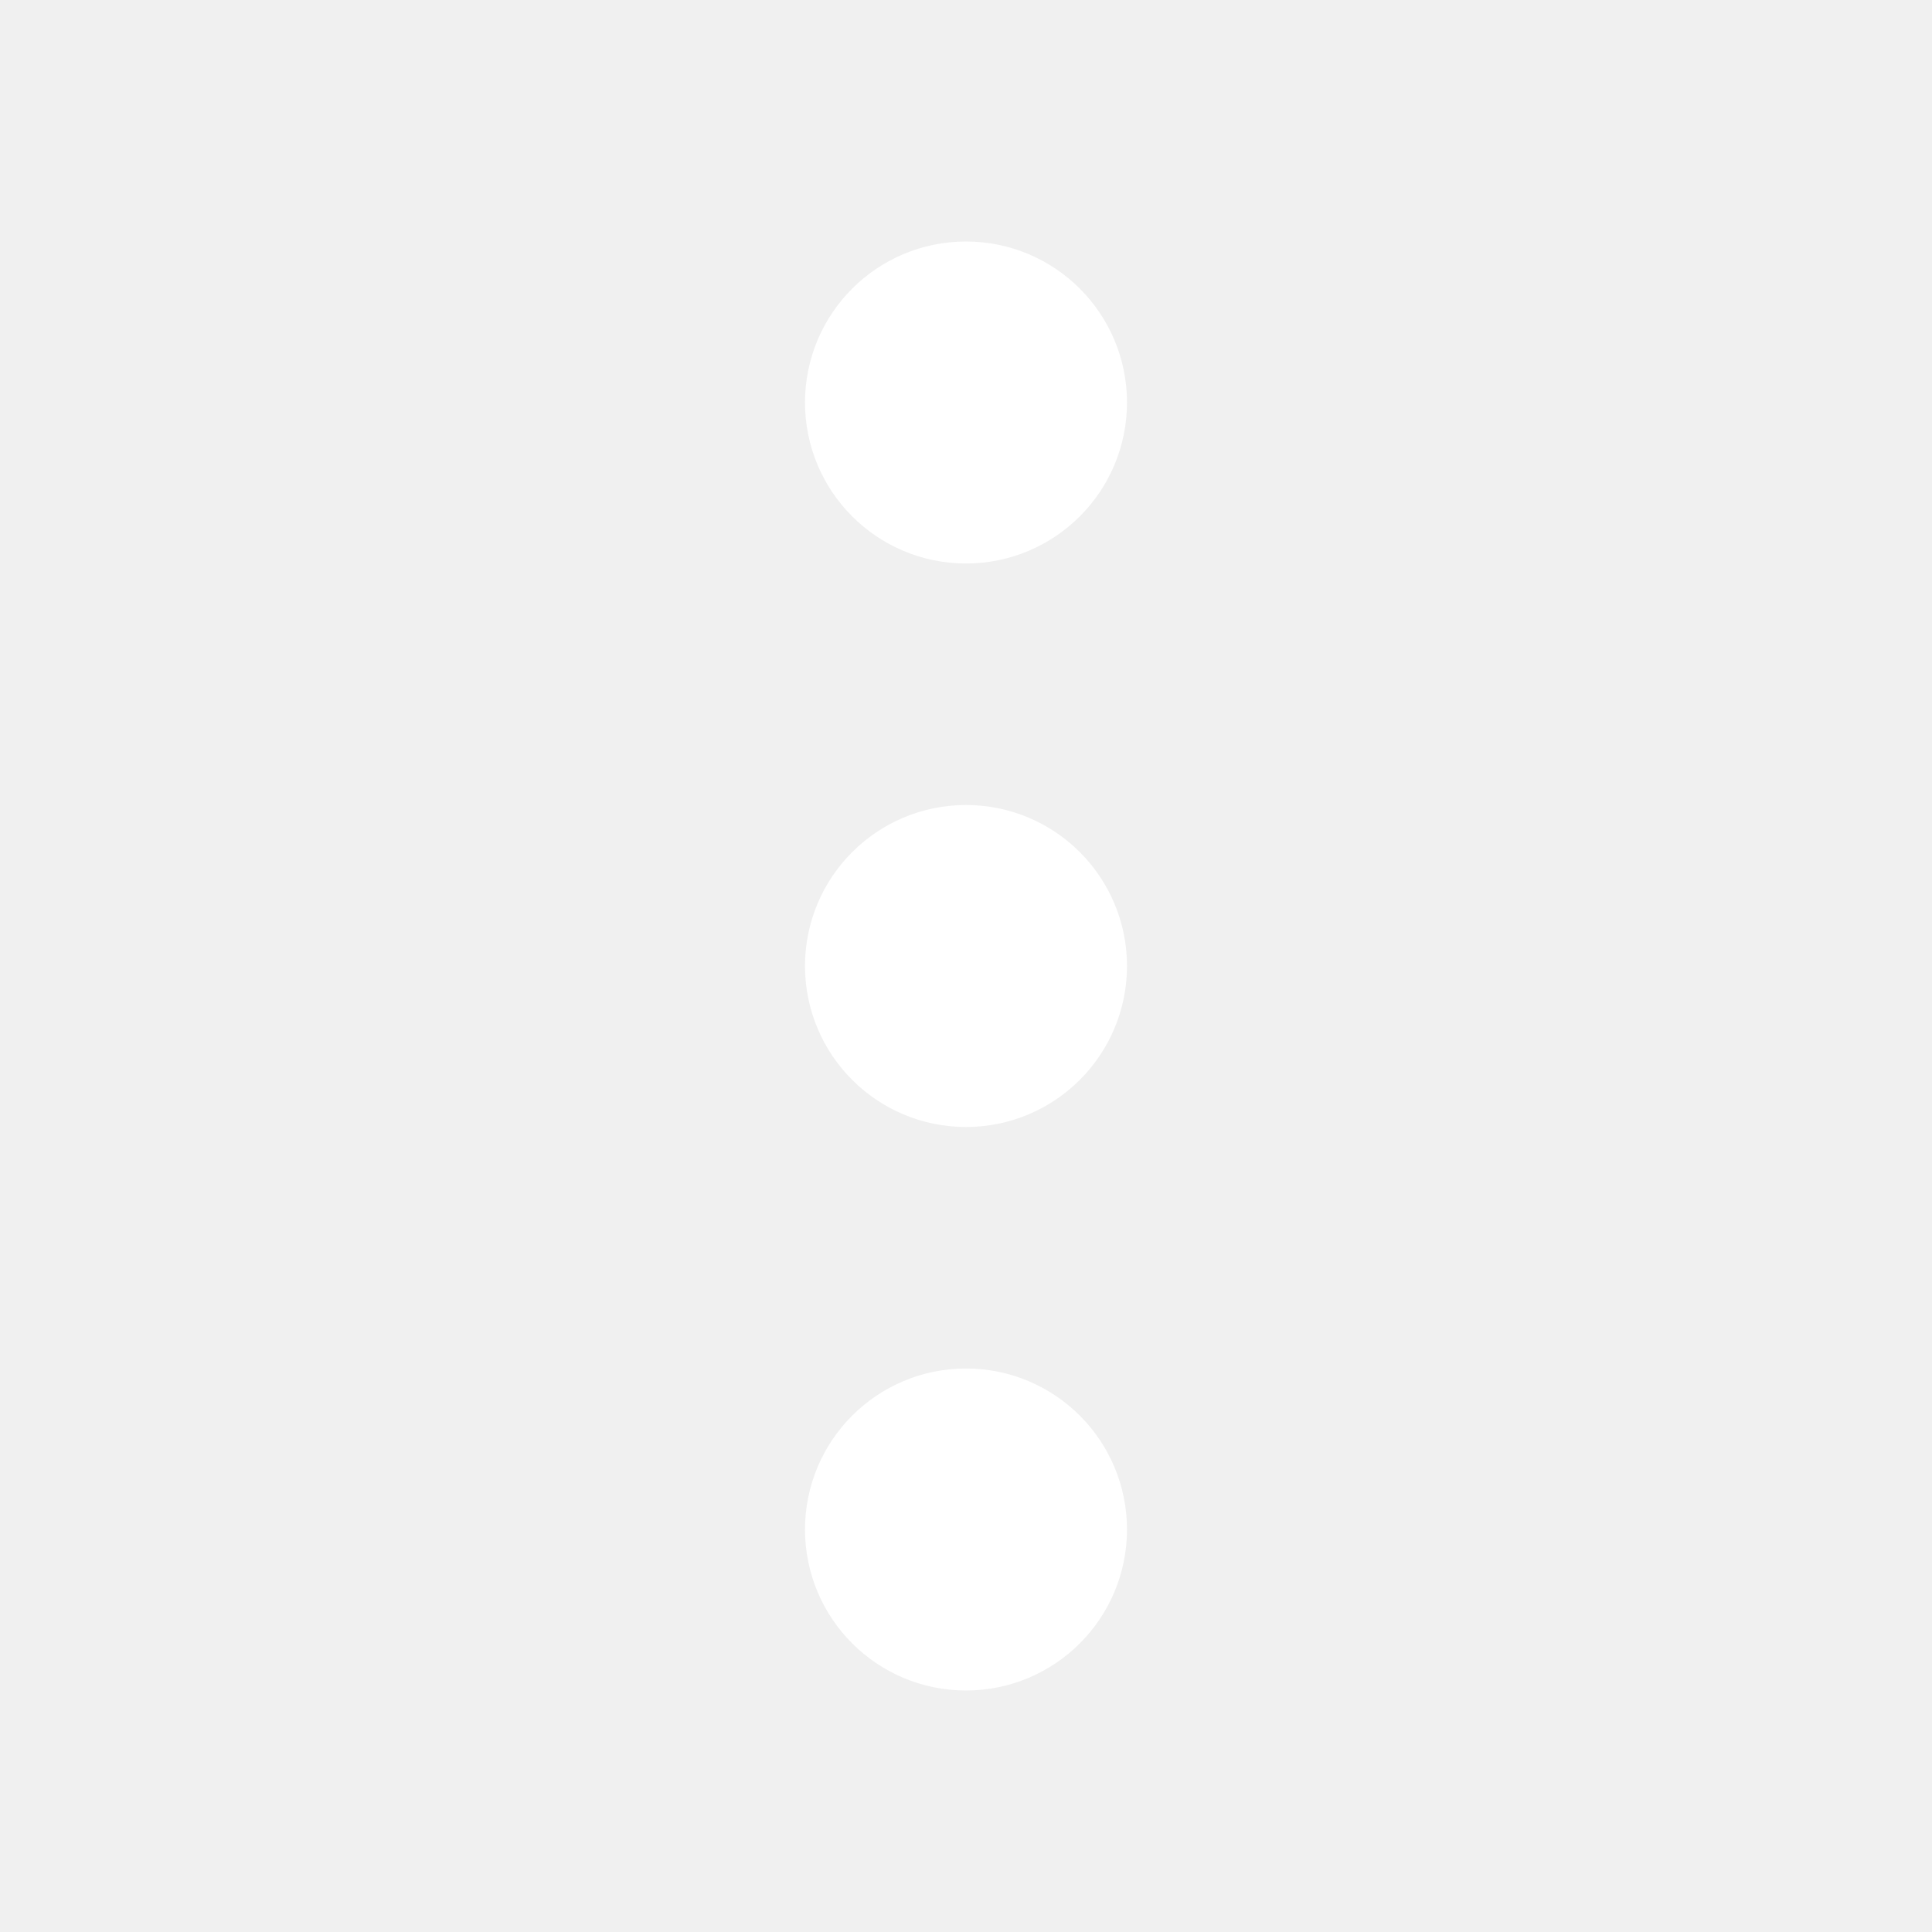
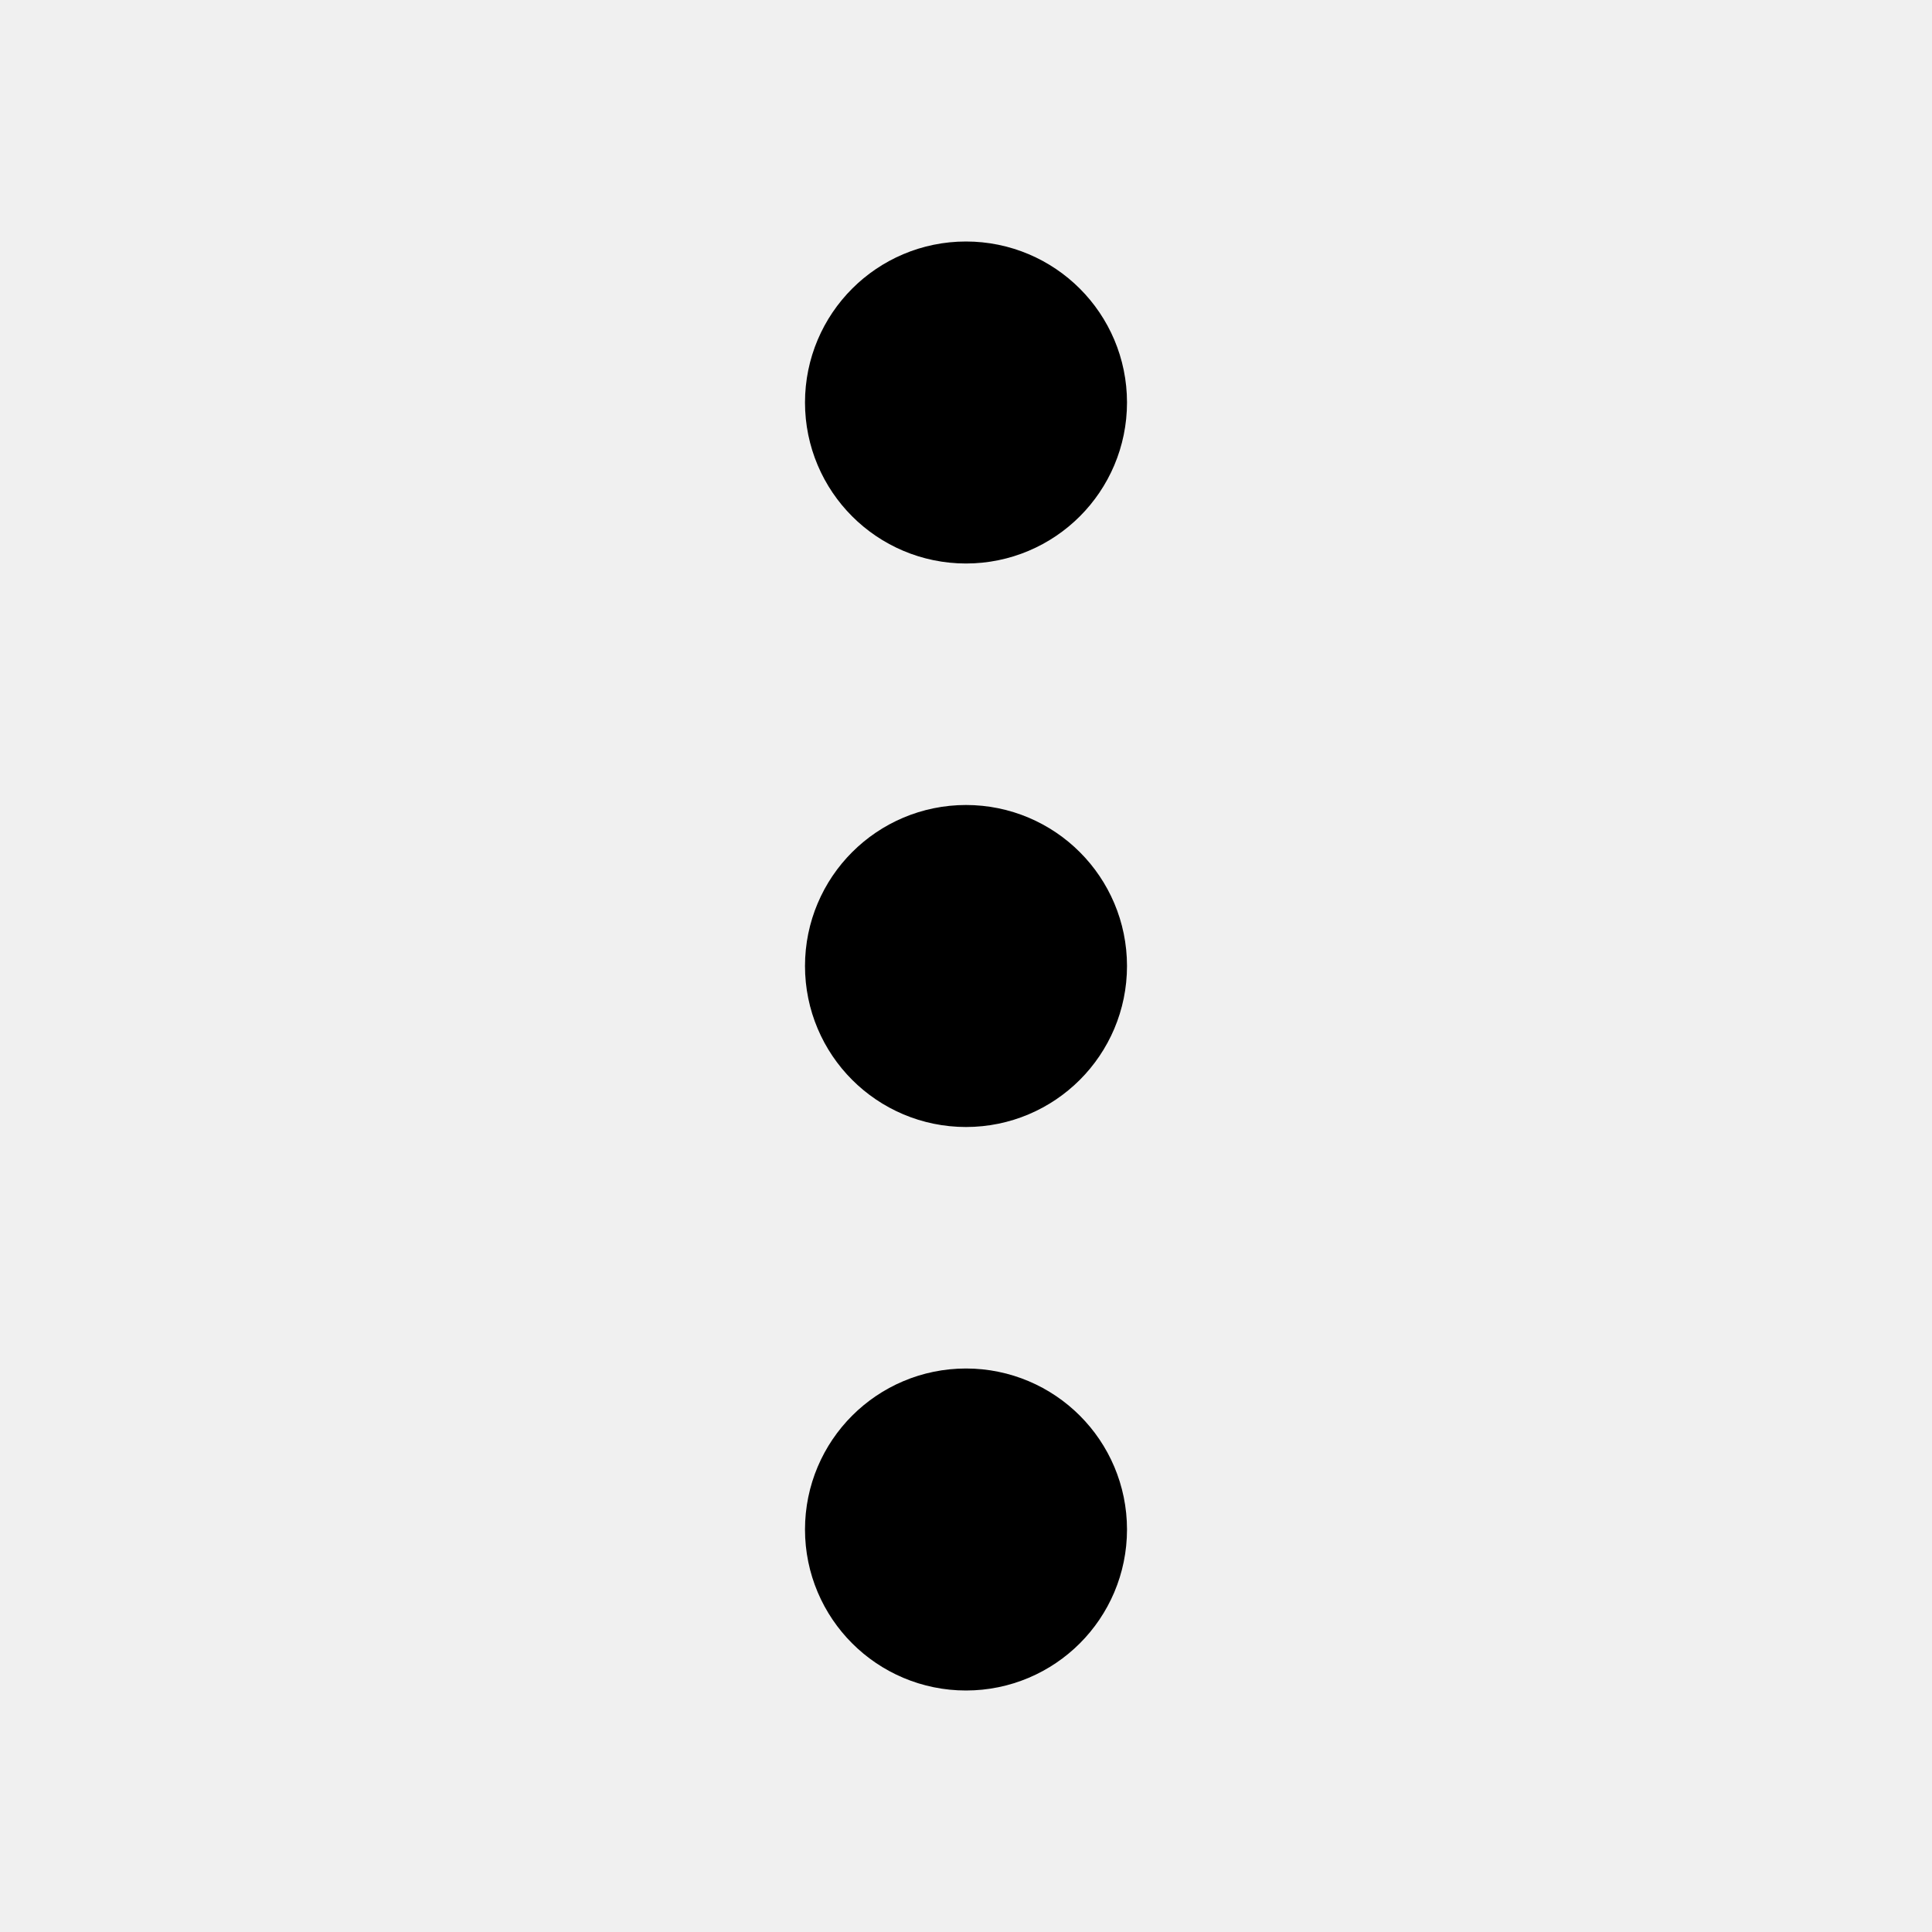
- <svg xmlns="http://www.w3.org/2000/svg" width="24" height="24" viewBox="0 0 24 24" fill="none" stroke="white" stroke-width="2" stroke-linecap="round" stroke-linejoin="round" class="lucide lucide-ellipsis-vertical">
+ <svg xmlns="http://www.w3.org/2000/svg" width="24" height="24" viewBox="0 0 24 24" fill="none" stroke="black" stroke-width="2" stroke-linecap="round" stroke-linejoin="round" class="lucide lucide-ellipsis-vertical">
  <circle cx="12" cy="12" r="1" />
  <circle cx="12" cy="5" r="1" />
  <circle cx="12" cy="19" r="1" />
</svg>
